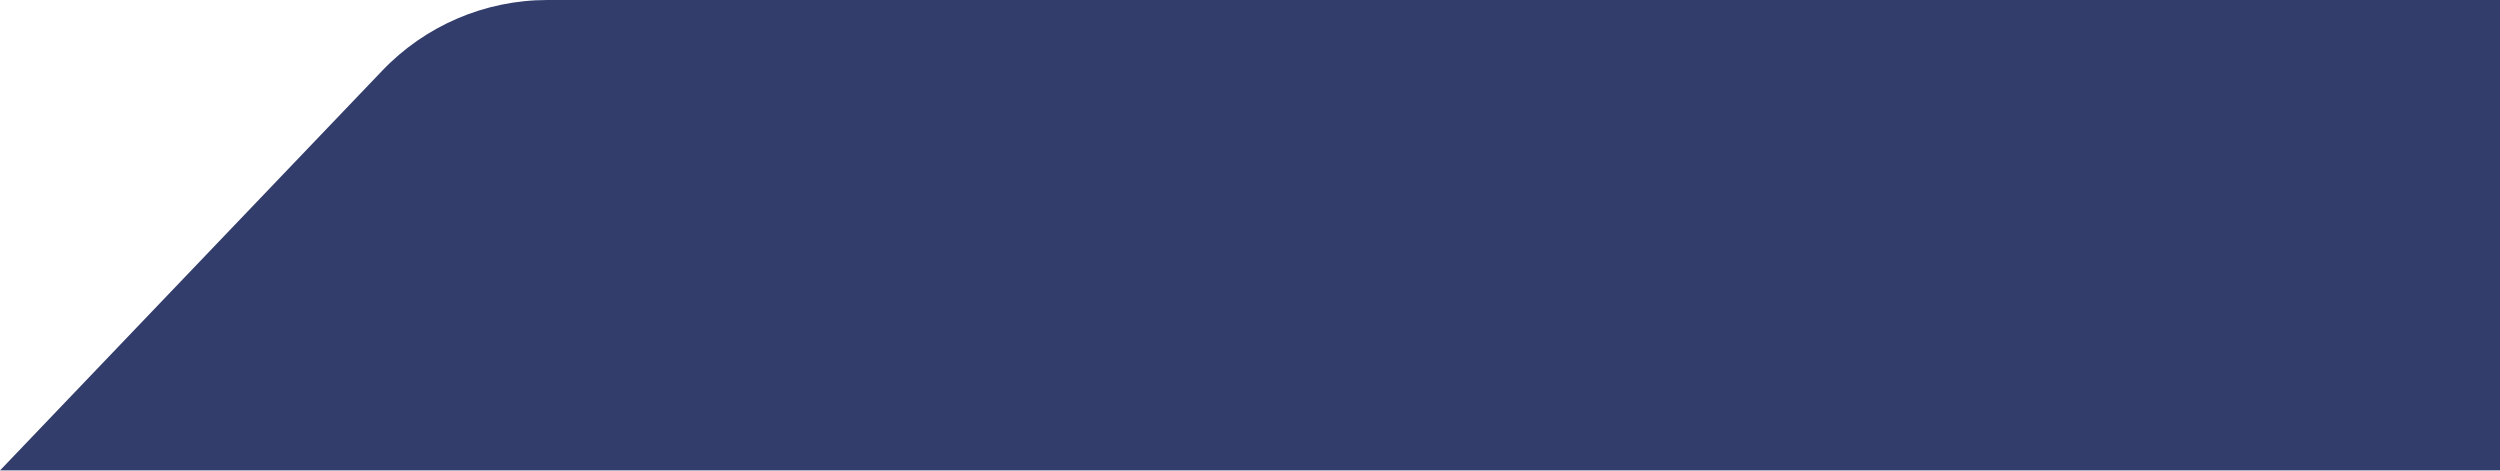
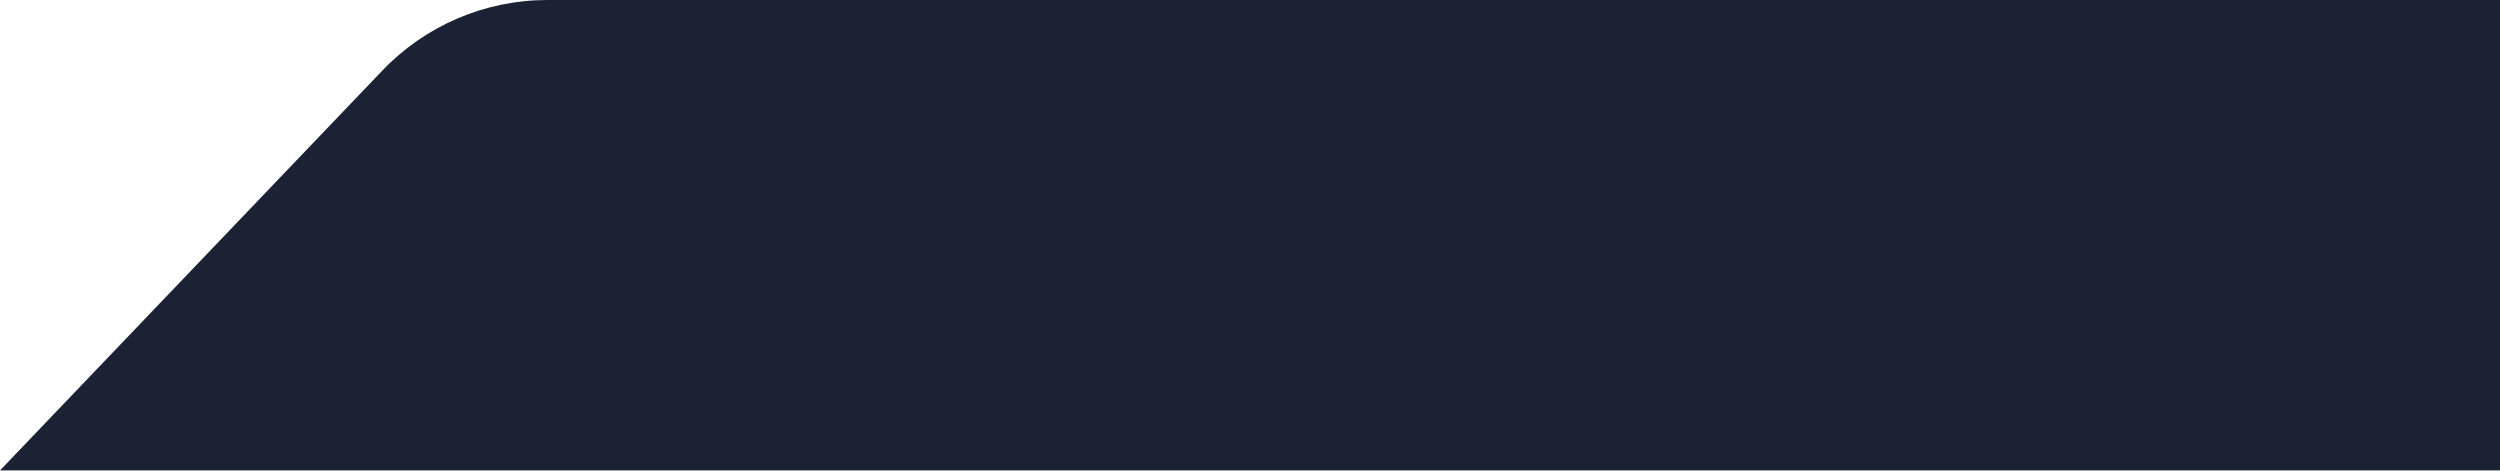
<svg xmlns="http://www.w3.org/2000/svg" width="186" height="35" viewBox="0 0 186 35" fill="none">
  <g filter="url(#filter0_b_3458_10774)">
-     <path d="M28.445 5.251C31.652 1.897 36.091 0 40.732 0H186V35H0L28.445 5.251Z" fill="#333d6b" />
+     <path d="M28.445 5.251C31.652 1.897 36.091 0 40.732 0H186V35H0L28.445 5.251Z" fill="#1a2233" />
  </g>
  <defs>
    <filter id="filter0_b_3458_10774" x="-53" y="-53" width="292" height="141" filterUnits="userSpaceOnUse" color-interpolation-filters="sRGB">
      <feFlood flood-opacity="0" result="BackgroundImageFix" />
      <feGaussianBlur in="BackgroundImageFix" stdDeviation="26.5" />
      <feComposite in2="SourceAlpha" operator="in" result="effect1_backgroundBlur_3458_10774" />
      <feBlend mode="normal" in="SourceGraphic" in2="effect1_backgroundBlur_3458_10774" result="shape" />
    </filter>
  </defs>
</svg>
